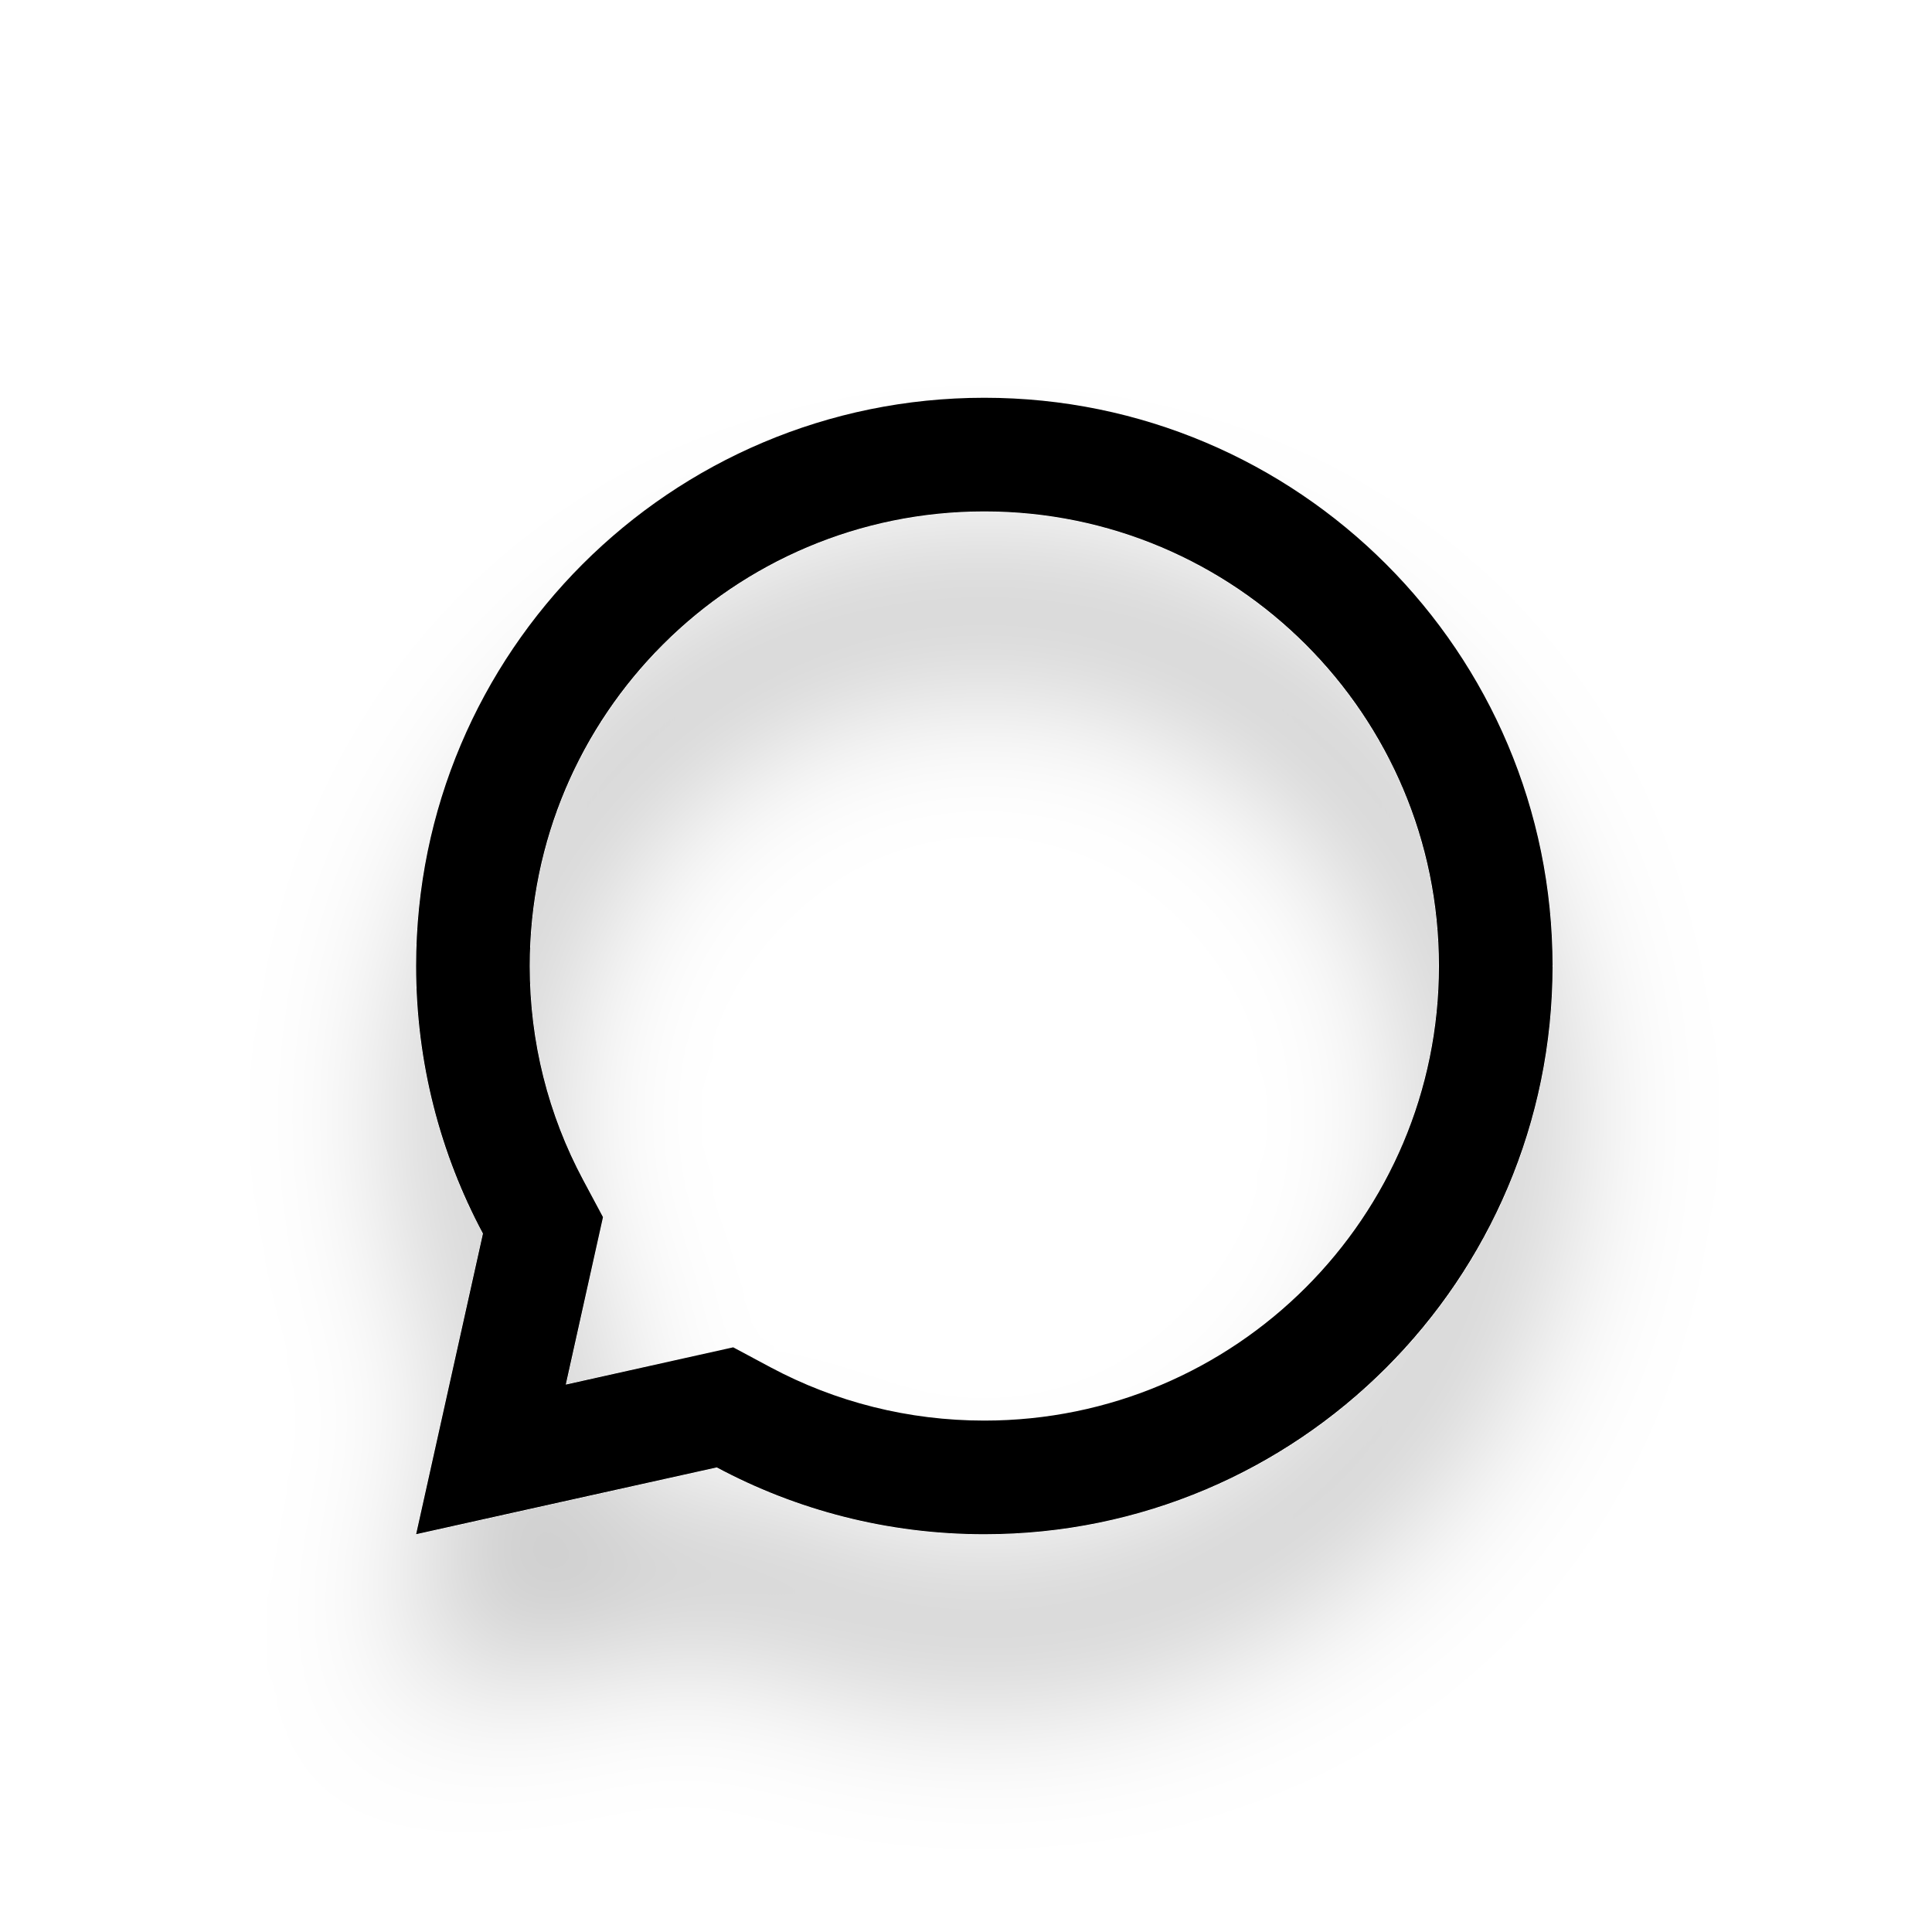
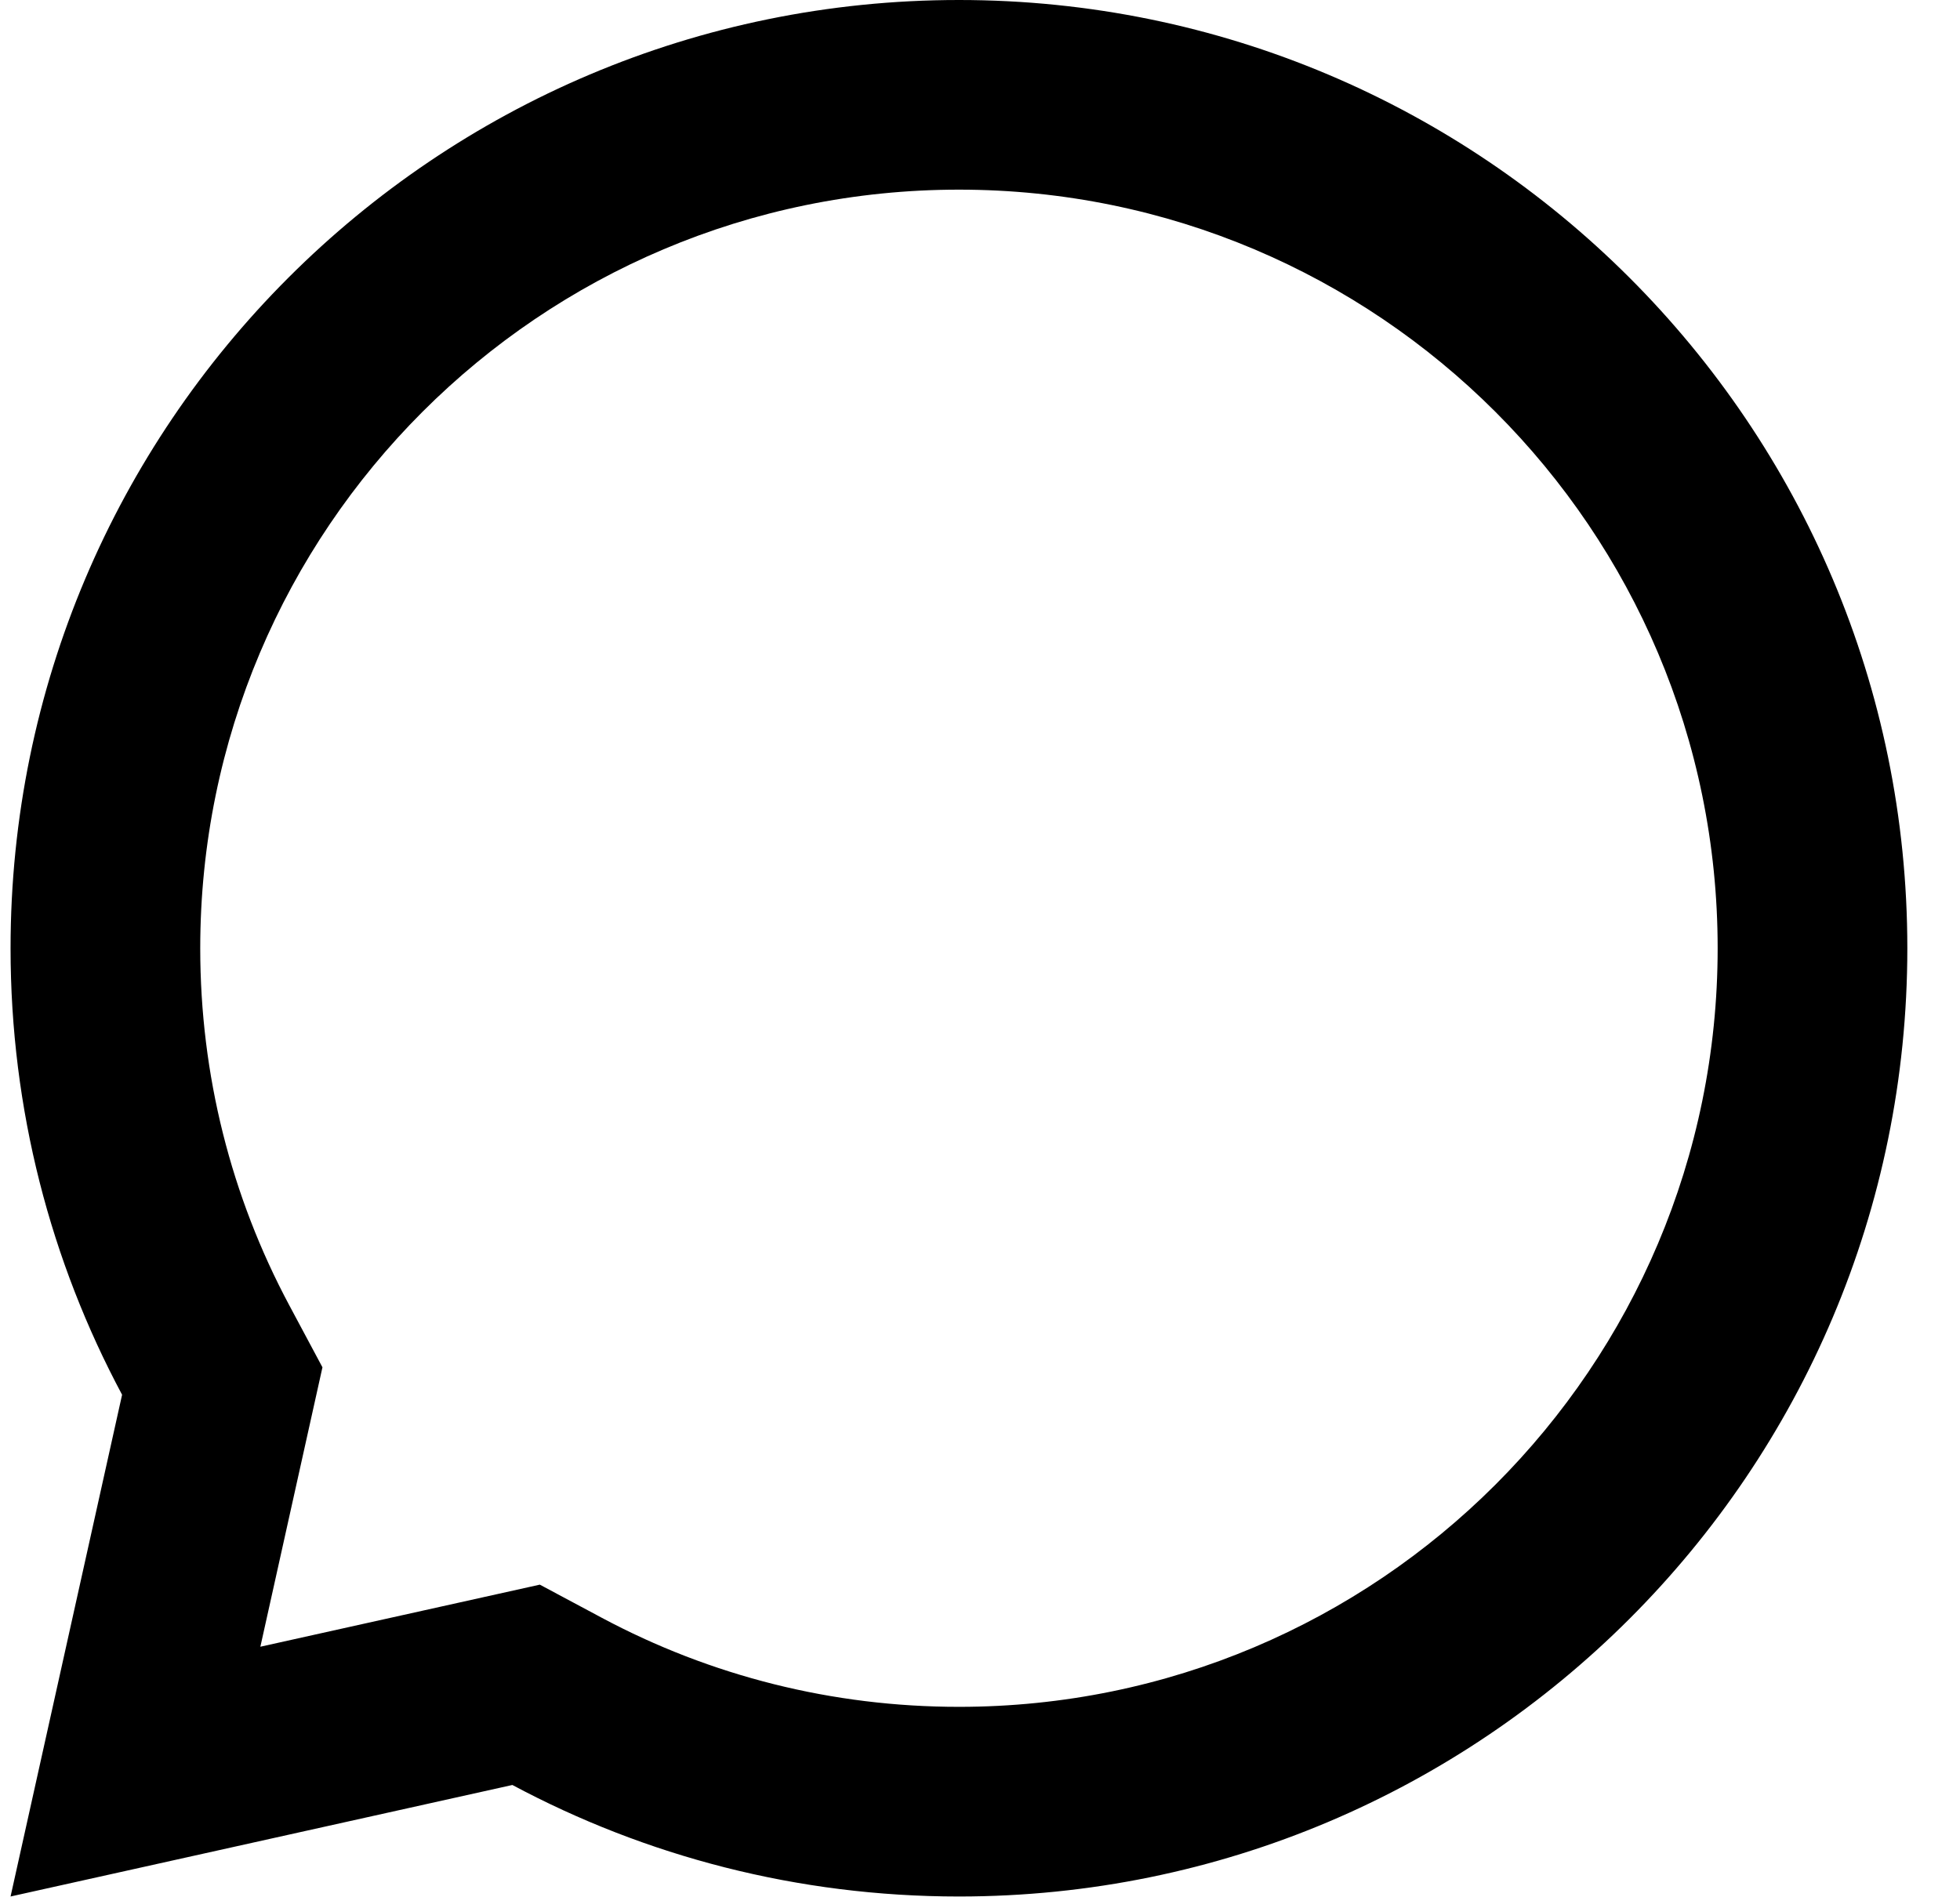
- <svg xmlns="http://www.w3.org/2000/svg" width="51" height="51" viewBox="0 0 51 51" fill="none">
-   <g filter="url(#filter0_d_2133_3601)">
-     <path d="M18.921 38.736L10.984 40.5L12.748 32.563C11.623 30.458 10.984 28.054 10.984 25.5C10.984 17.216 17.7 10.5 25.984 10.5C34.269 10.5 40.984 17.216 40.984 25.5C40.984 33.784 34.269 40.5 25.984 40.5C23.431 40.5 21.026 39.862 18.921 38.736ZM19.355 35.566L20.336 36.091C22.058 37.012 23.983 37.5 25.984 37.5C32.612 37.5 37.984 32.127 37.984 25.5C37.984 18.873 32.612 13.5 25.984 13.5C19.357 13.5 13.984 18.873 13.984 25.5C13.984 27.502 14.473 29.426 15.394 31.149L15.918 32.129L14.936 36.549L19.355 35.566Z" fill="black" />
-   </g>
-   <defs>
-     <filter id="filter0_d_2133_3601" x="-3.016" y="0.5" width="58" height="58" filterUnits="userSpaceOnUse" color-interpolation-filters="sRGB">
-       <feFlood flood-opacity="0" result="BackgroundImageFix" />
-       <feColorMatrix in="SourceAlpha" type="matrix" values="0 0 0 0 0 0 0 0 0 0 0 0 0 0 0 0 0 0 127 0" result="hardAlpha" />
-       <feOffset dy="4" />
-       <feGaussianBlur stdDeviation="2" />
-       <feComposite in2="hardAlpha" operator="out" />
-       <feColorMatrix type="matrix" values="0 0 0 0 0 0 0 0 0 0 0 0 0 0 0 0 0 0 0.25 0" />
-       <feBlend mode="normal" in2="BackgroundImageFix" result="effect1_dropShadow_2133_3601" />
-       <feBlend mode="normal" in="SourceGraphic" in2="effect1_dropShadow_2133_3601" result="shape" />
-     </filter>
-   </defs>
+ <svg xmlns="http://www.w3.org/2000/svg" width="31" height="30" viewBox="0 0 31 30" fill="none">
+   <path d="M8.104 28.236L0.167 30L1.931 22.063C0.805 19.958 0.167 17.554 0.167 15C0.167 6.716 6.883 0 15.167 0C23.451 0 30.167 6.716 30.167 15C30.167 23.284 23.451 30 15.167 30C12.613 30 10.209 29.362 8.104 28.236ZM8.538 25.067L9.518 25.591C11.241 26.512 13.165 27 15.167 27C21.794 27 27.167 21.628 27.167 15C27.167 8.373 21.794 3 15.167 3C8.54 3 3.167 8.373 3.167 15C3.167 17.002 3.655 18.926 4.576 20.649L5.1 21.629L4.118 26.049L8.538 25.067Z" fill="black" />
</svg>
